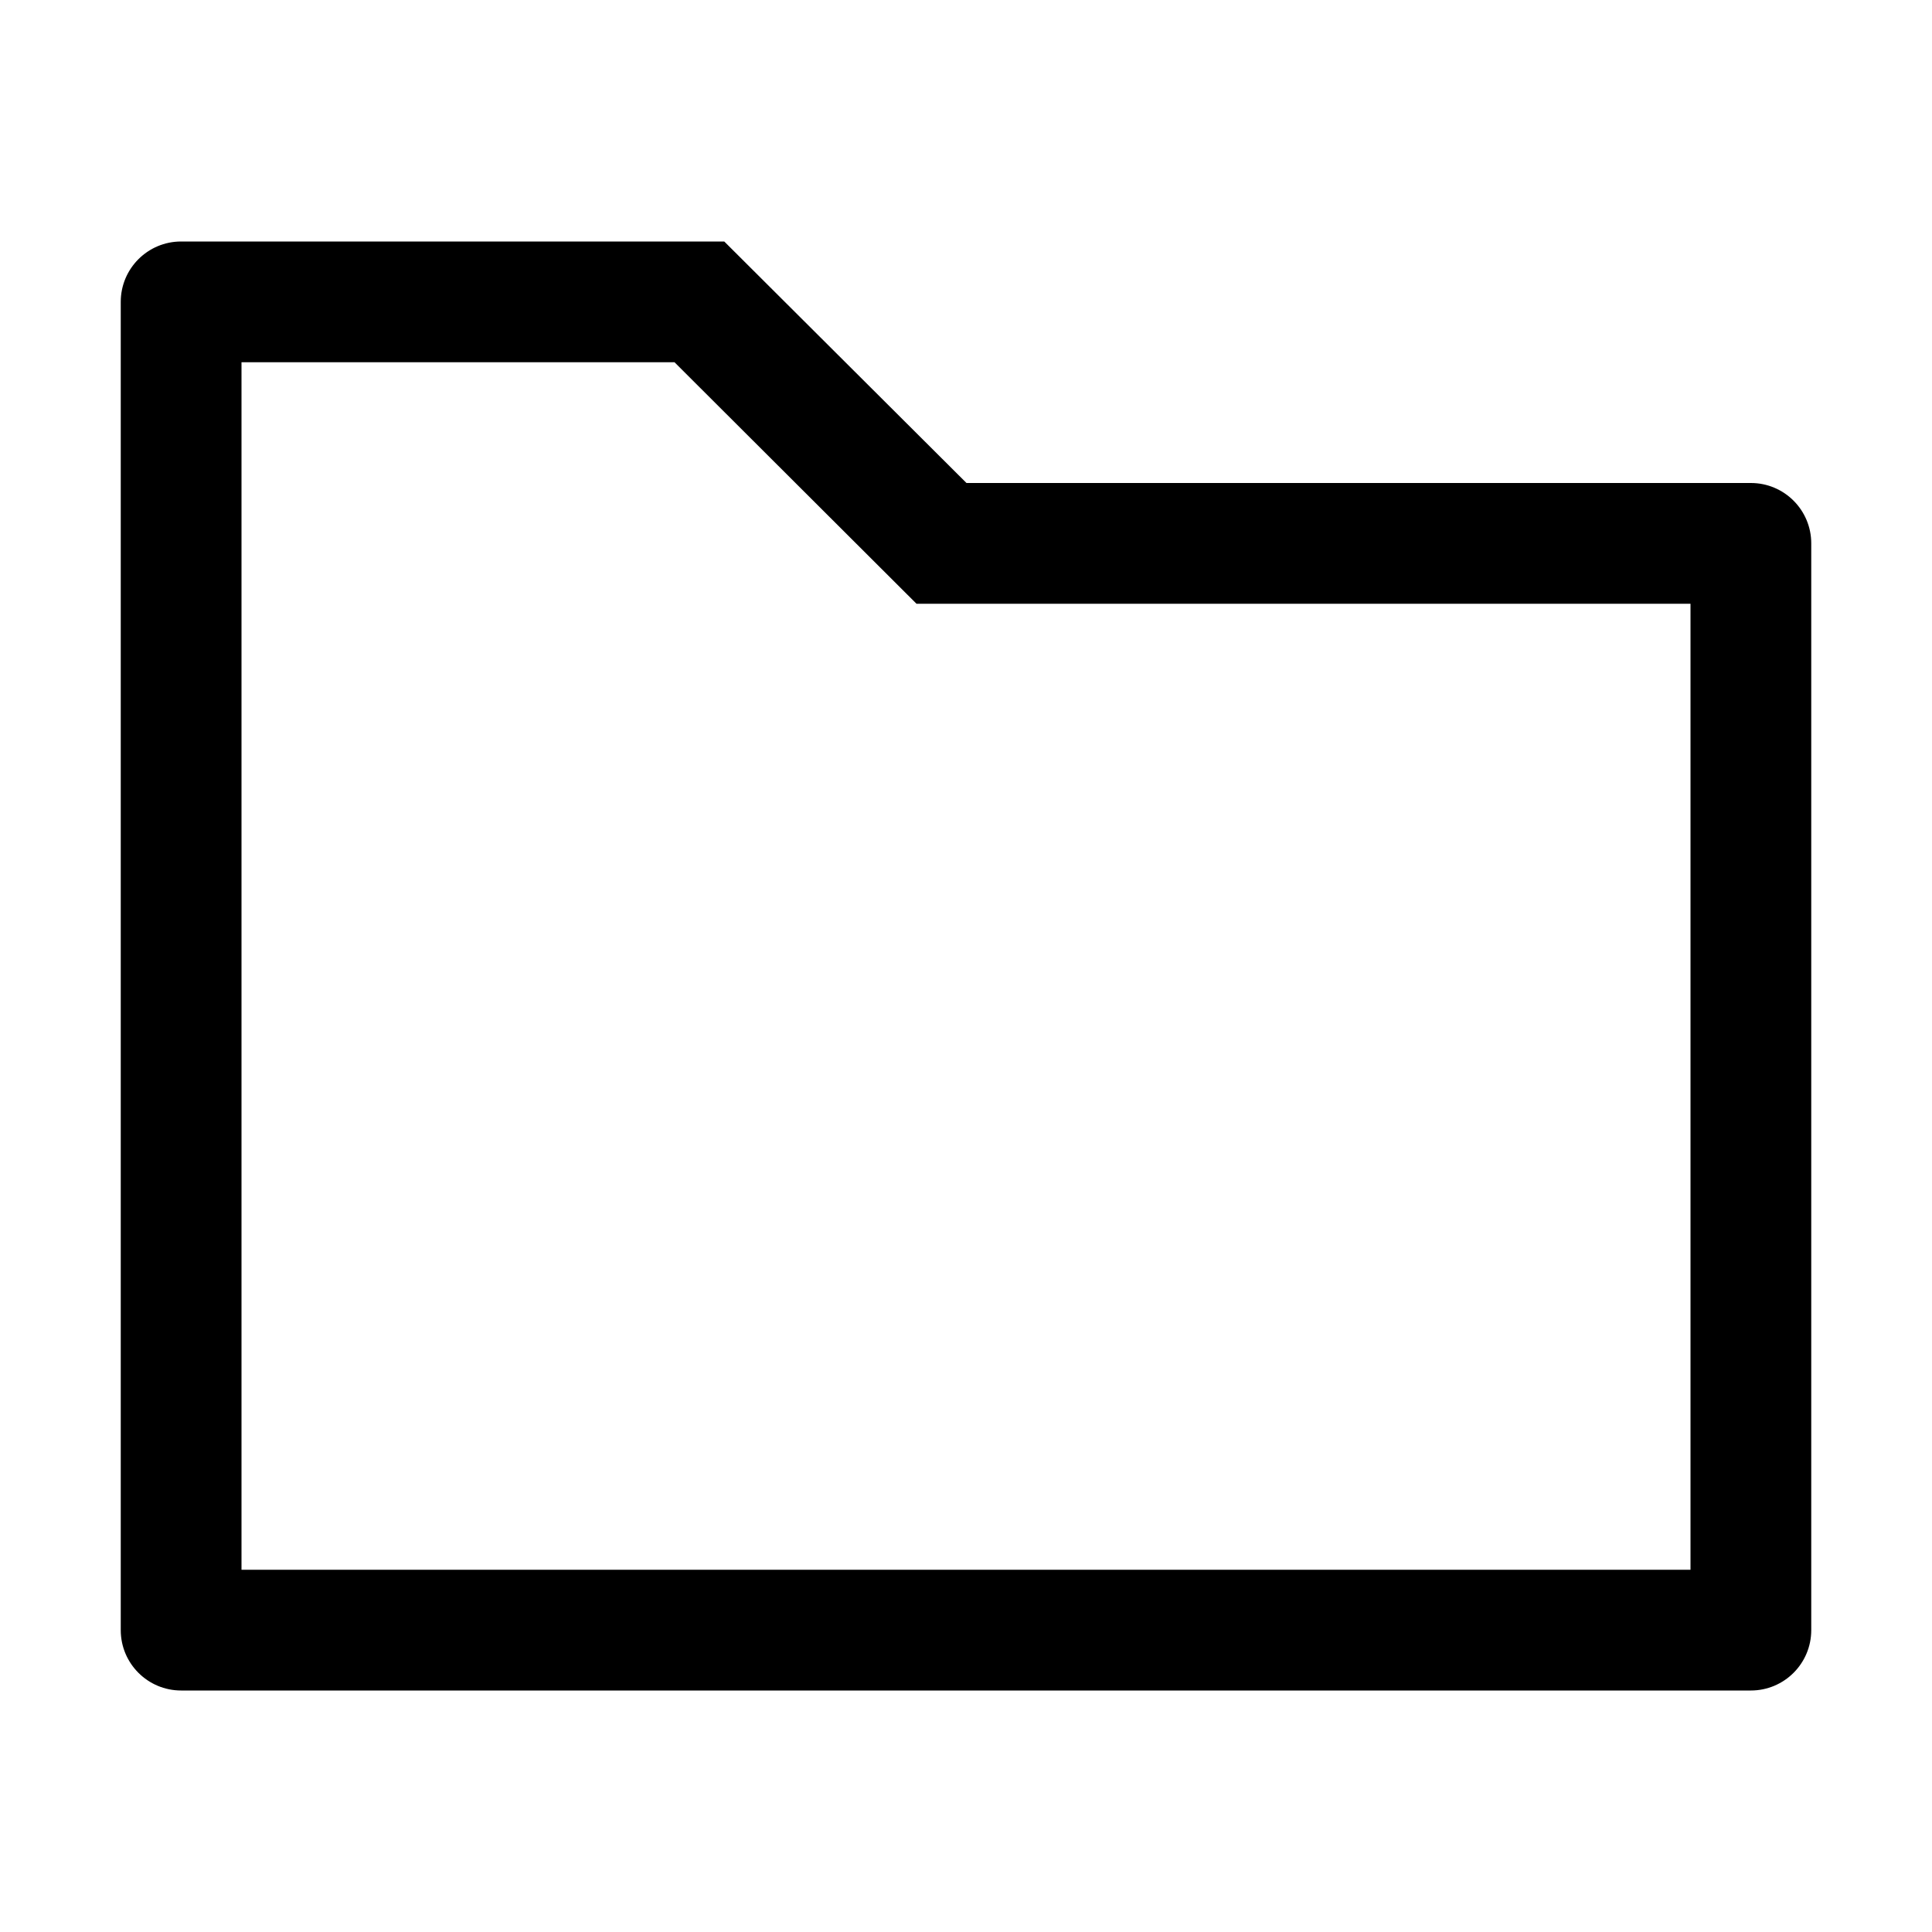
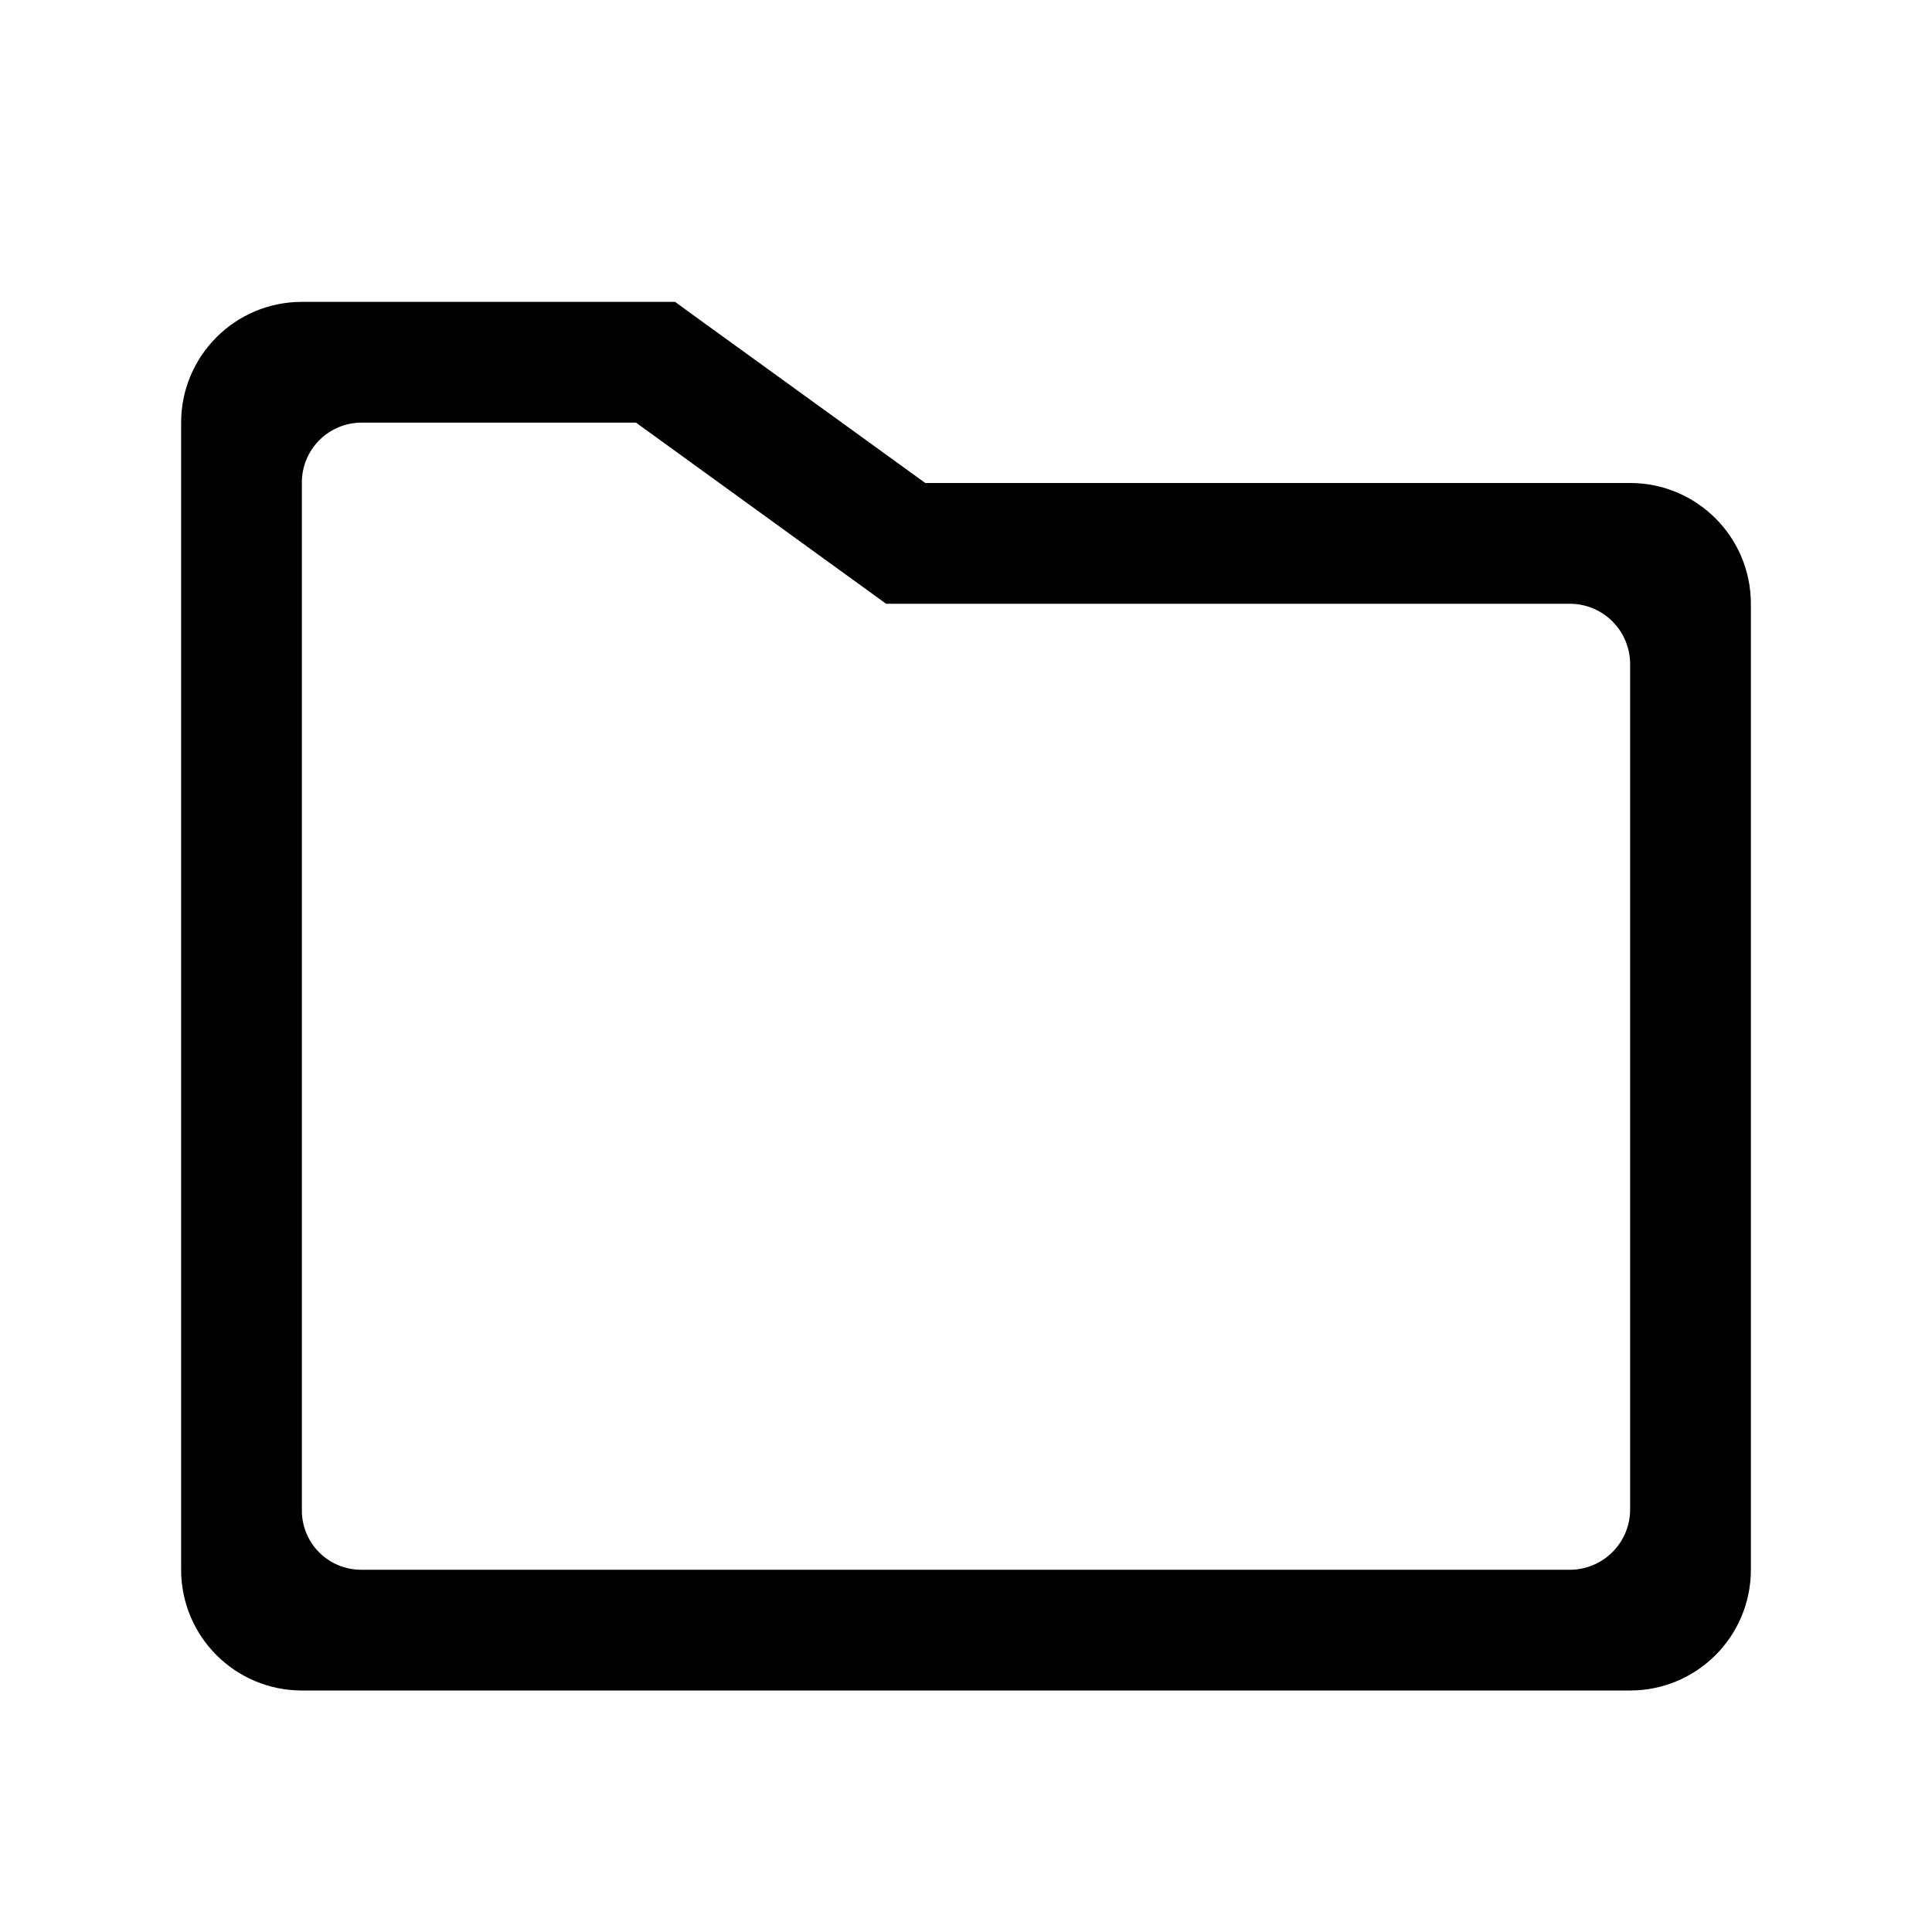
- <svg xmlns="http://www.w3.org/2000/svg" viewBox="0 0 1024 1024">
-   <path fill="currentColor" d="M128 192v640h768V320H485.76L357.504 192zm-32-64h287.872l128.384 128H928a32 32 0 0 1 32 32v576a32 32 0 0 1-32 32H96a32 32 0 0 1-32-32V160a32 32 0 0 1 32-32" />
+ <svg xmlns="http://www.w3.org/2000/svg" viewBox="0 0 16 16">
+   <path fill="currentColor" d="M1.5 3.5a1 1 0 0 1 1-1h3.091l.13.095L7.663 4H13.5a1 1 0 0 1 1 1v8a1 1 0 0 1-1 1h-11a1 1 0 0 1-1-1zm3.767 0h-2.27a.495.495 0 0 0-.497.498v8.504a.49.49 0 0 0 .49.498h10.02a.5.5 0 0 0 .49-.51V5.51a.5.5 0 0 0-.493-.51H7.338l-.131-.095z" />
</svg>
